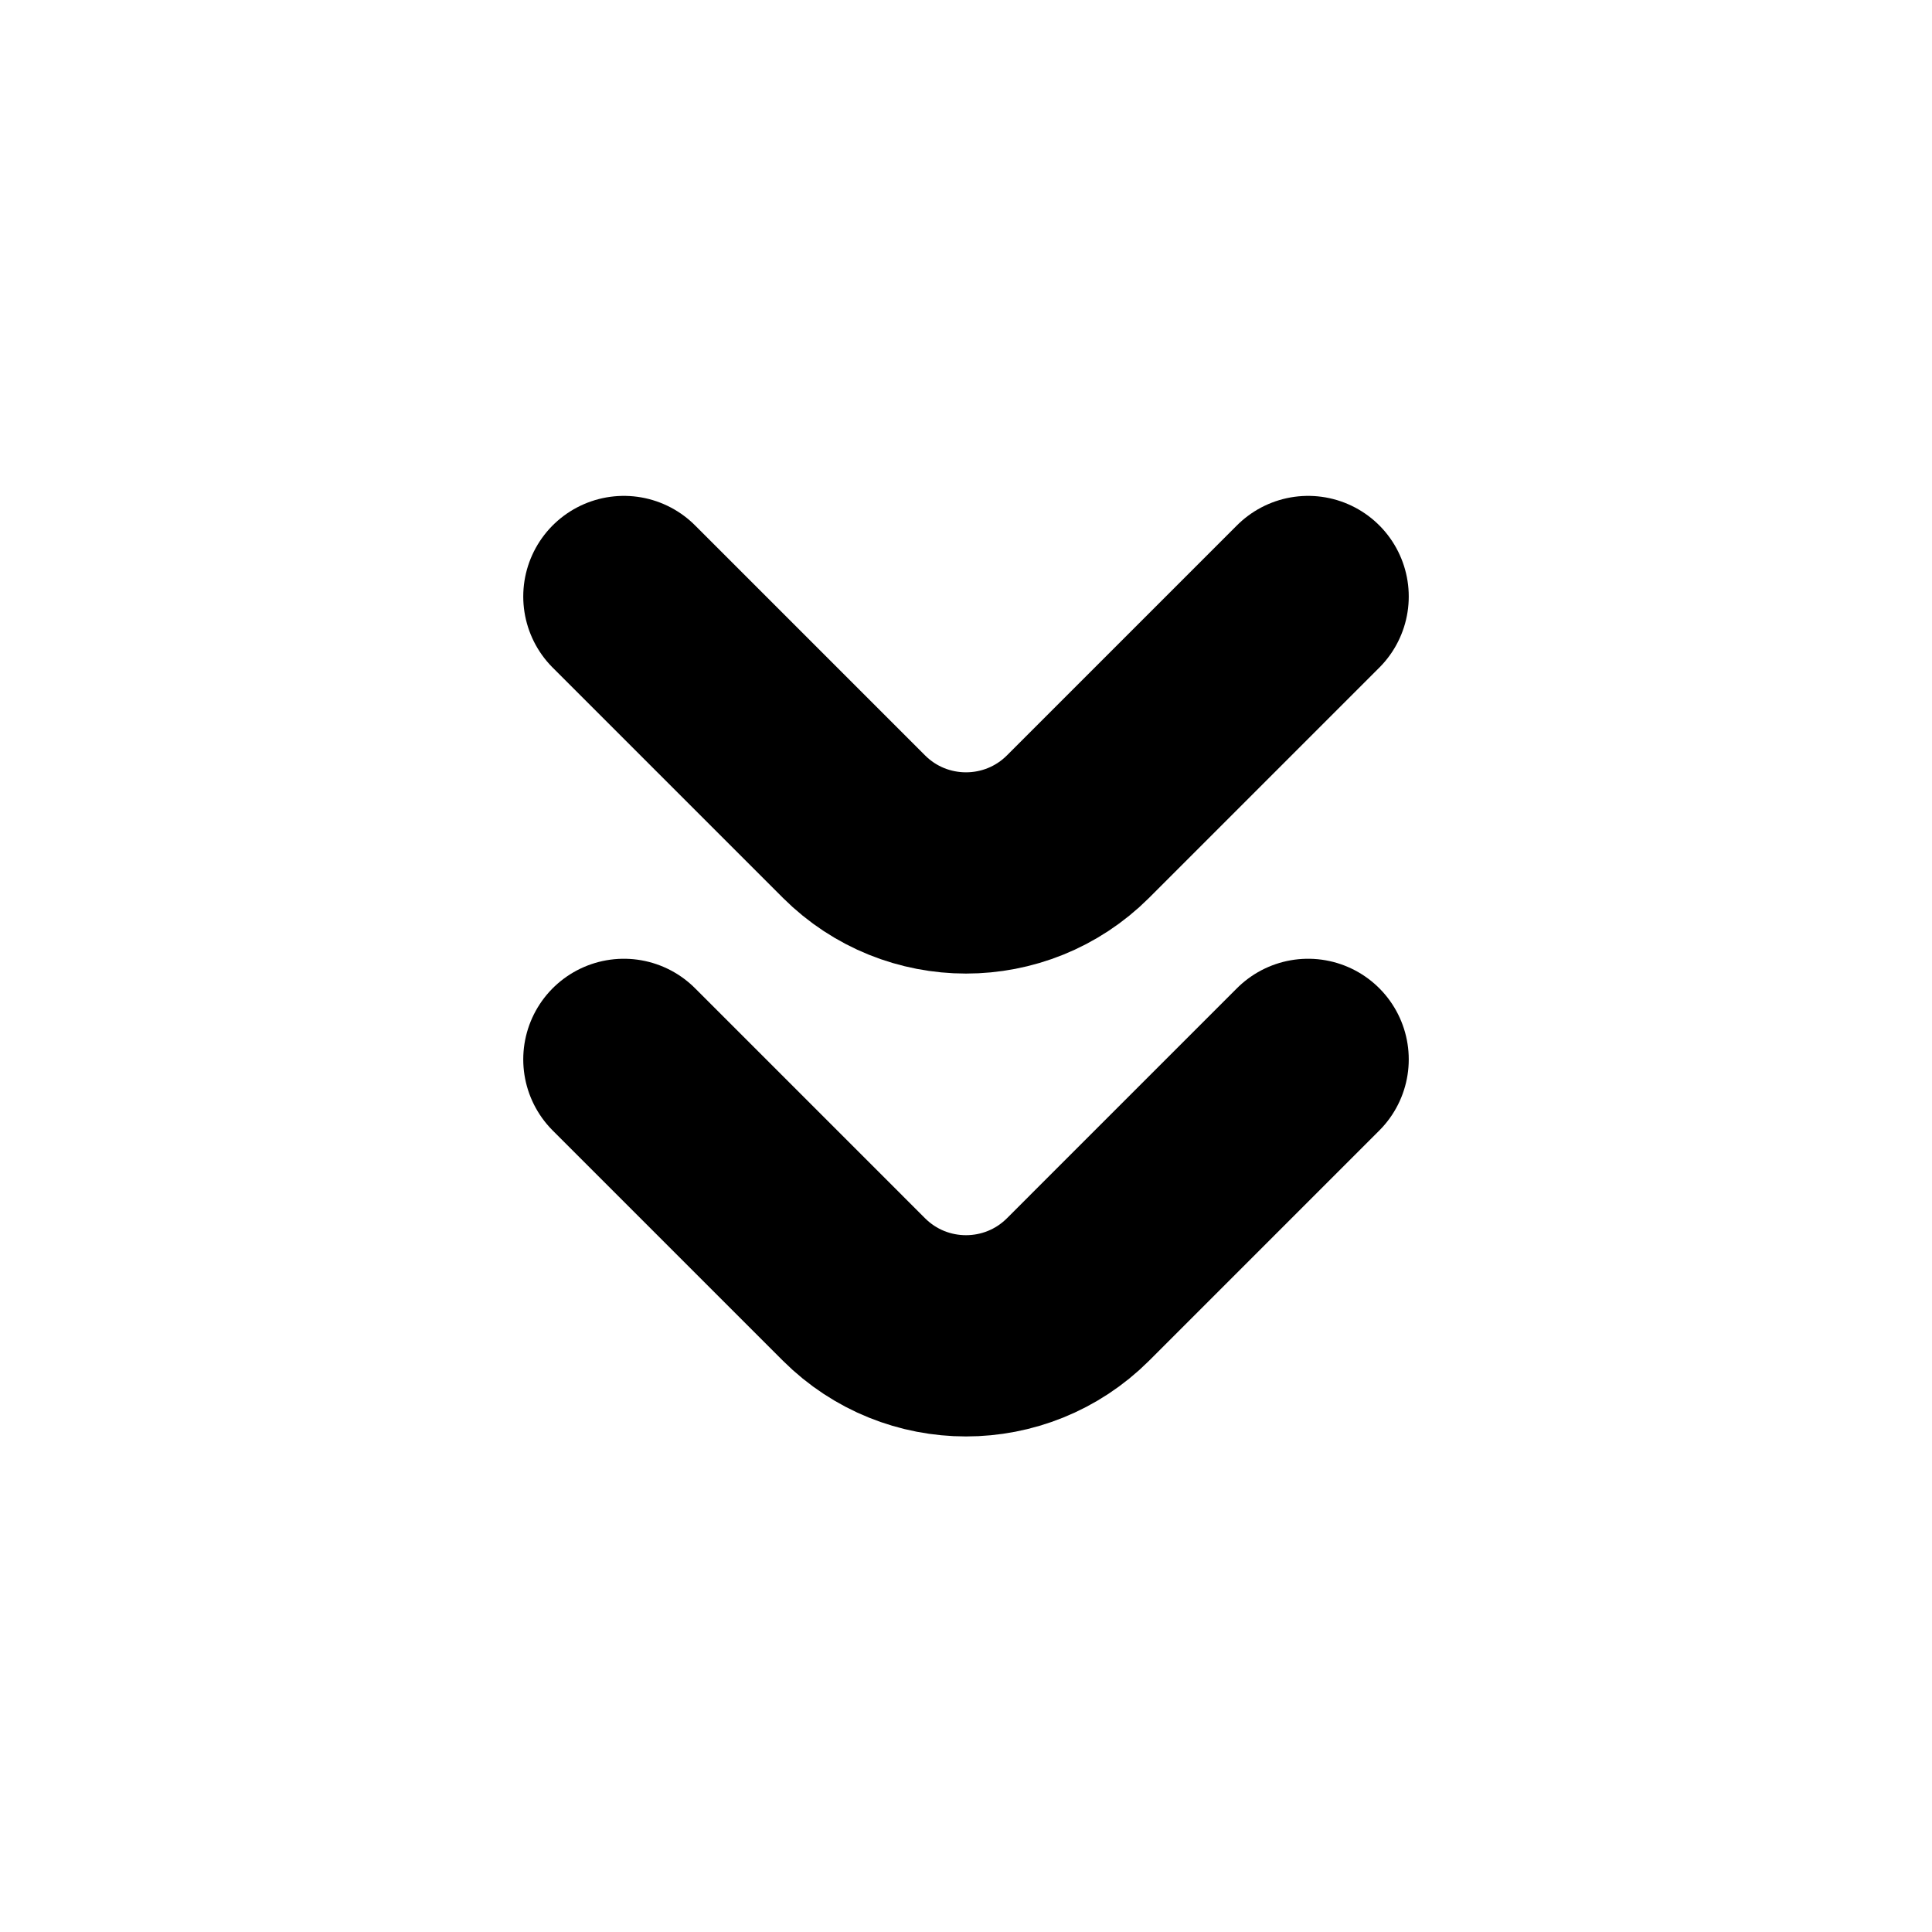
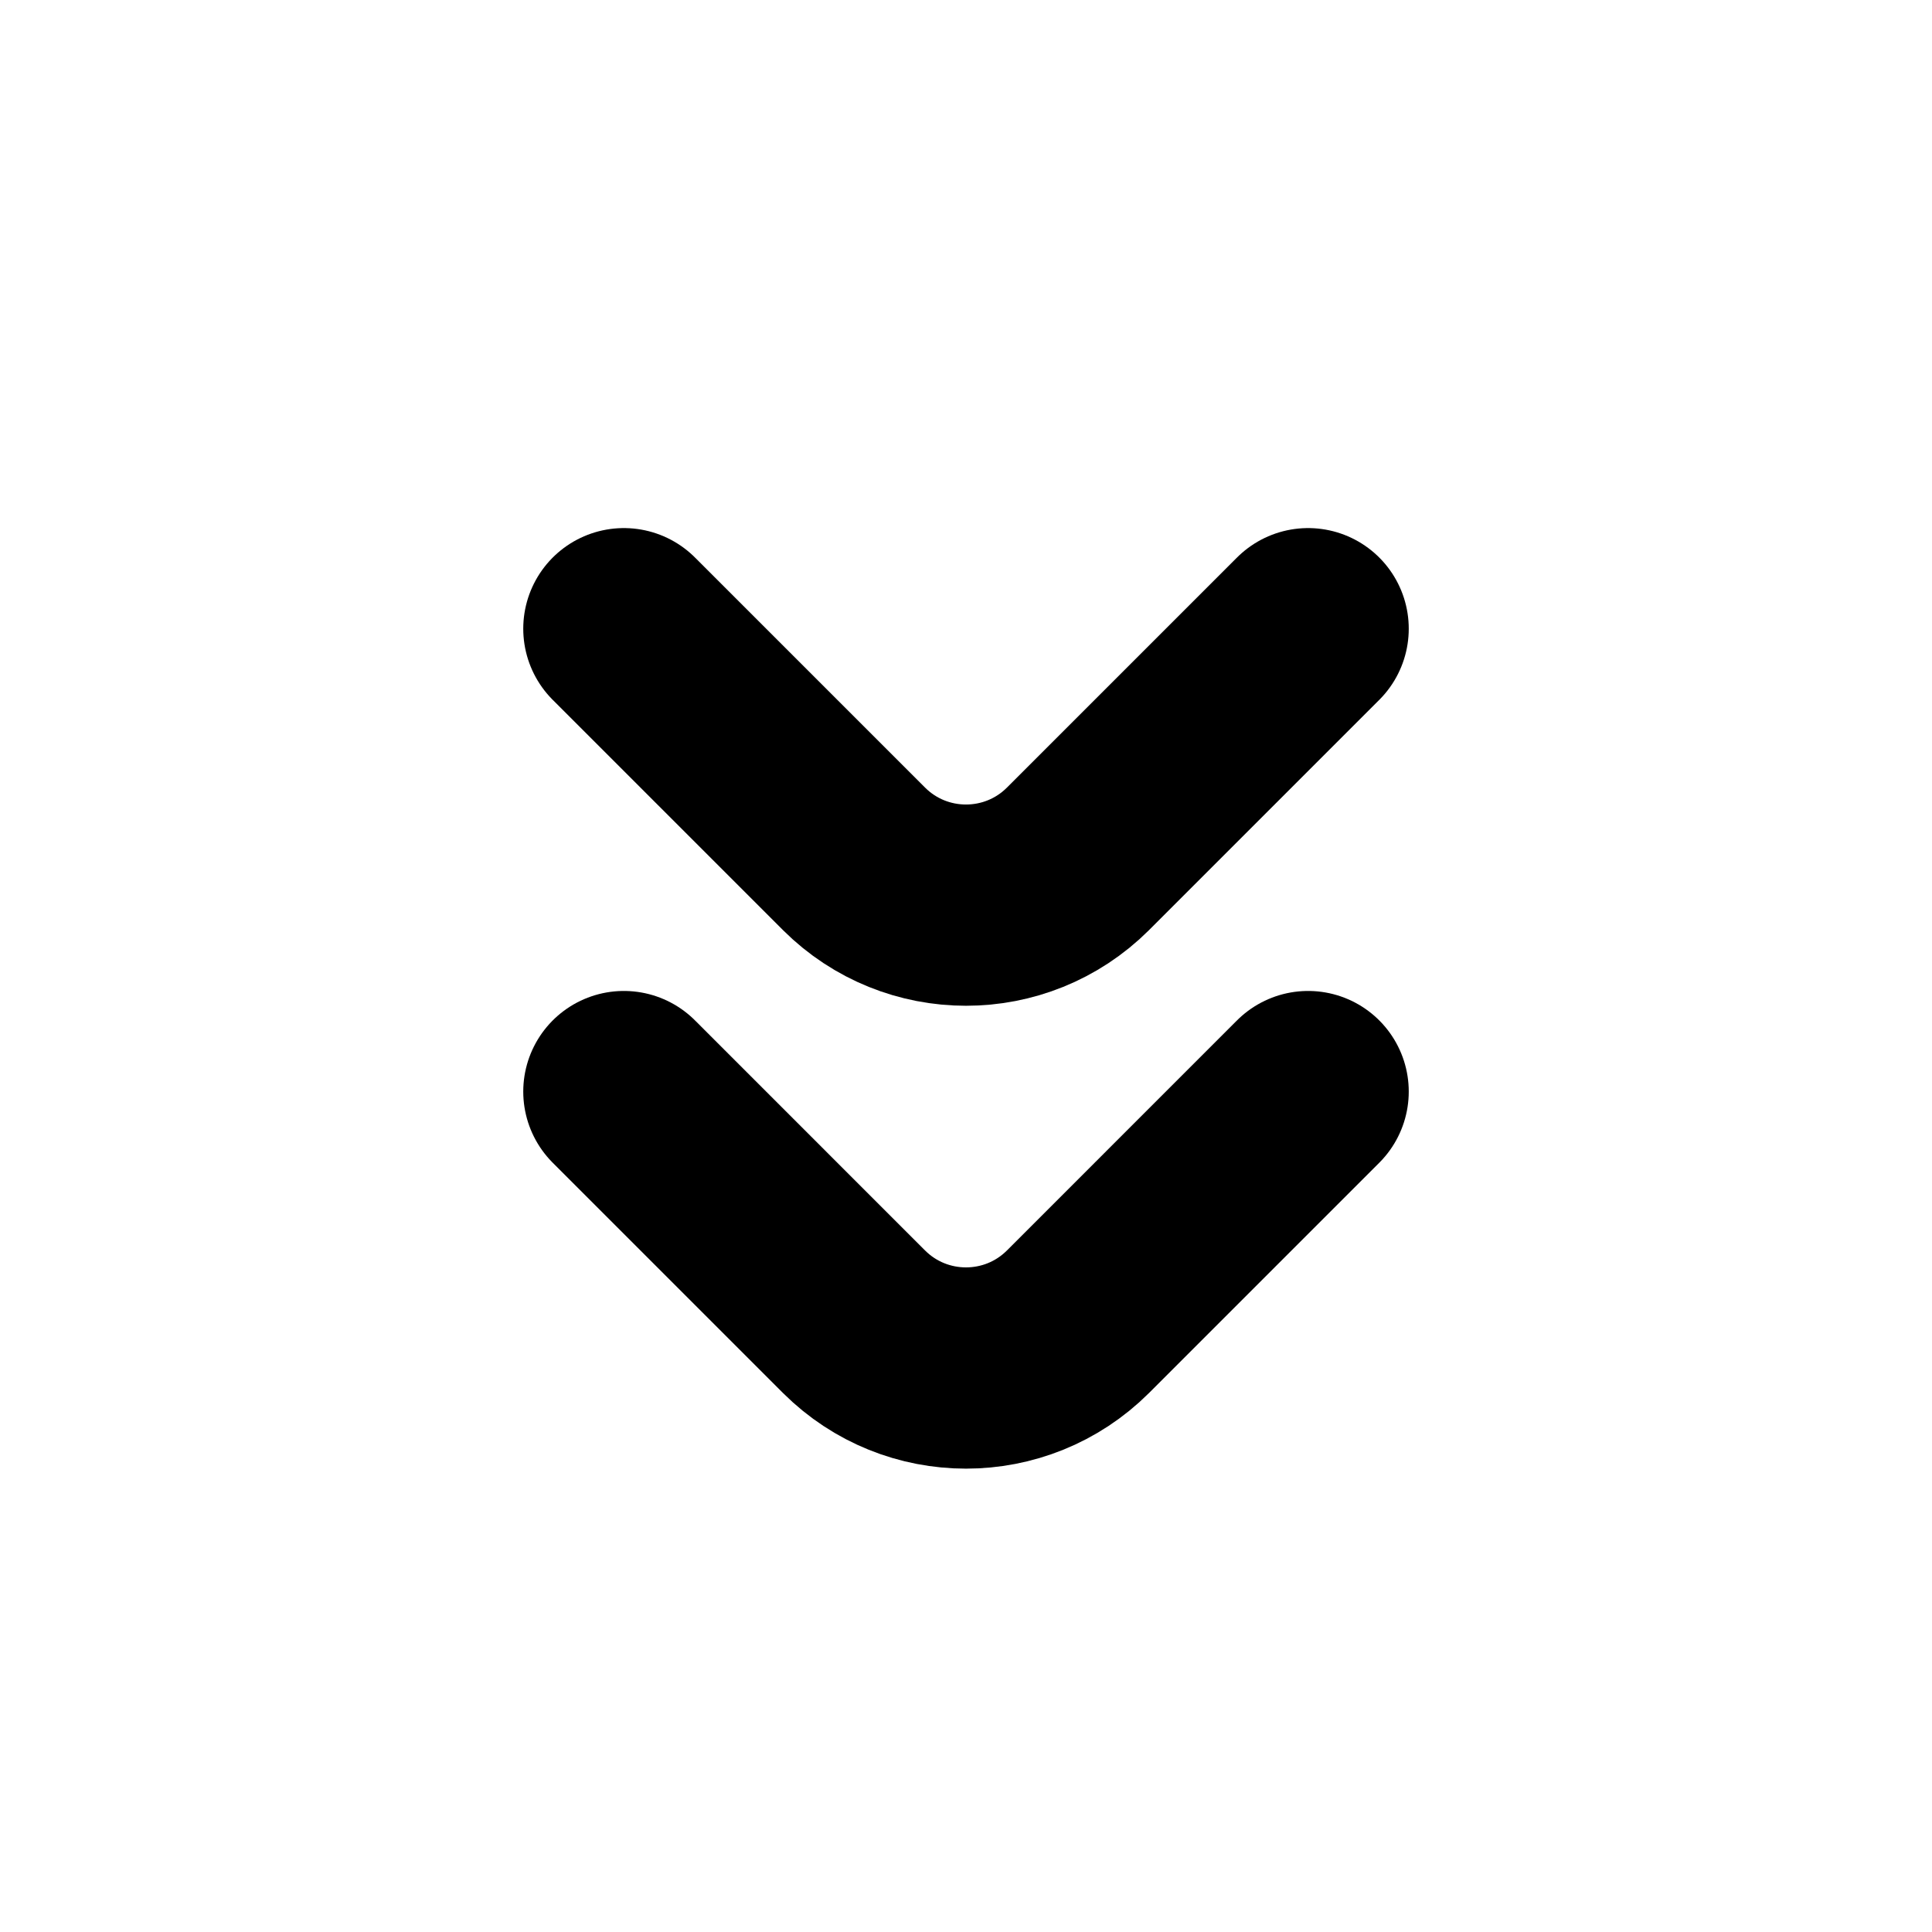
<svg xmlns="http://www.w3.org/2000/svg" viewBox="0 0 24 24" fill="none" stroke="currentColor" stroke-width="2.5" stroke-linecap="round" stroke-linejoin="round">
-   <path d="M7.75 7.41L10.61 10.27A1.97 1.97 0 0 0 13.39 10.27L16.25 7.41" />
-   <path d="M7.75 13.16L10.61 16.02A1.97 1.97 0 0 0 13.39 16.02L16.25 13.16" />
+   <path d="M7.75 7.81L10.61 10.67A1.97 1.97 0 0 0 13.39 10.67L16.25 7.81" />
+   <path d="M7.75 13.56L10.61 16.42A1.97 1.97 0 0 0 13.39 16.42L16.25 13.56" />
</svg>
